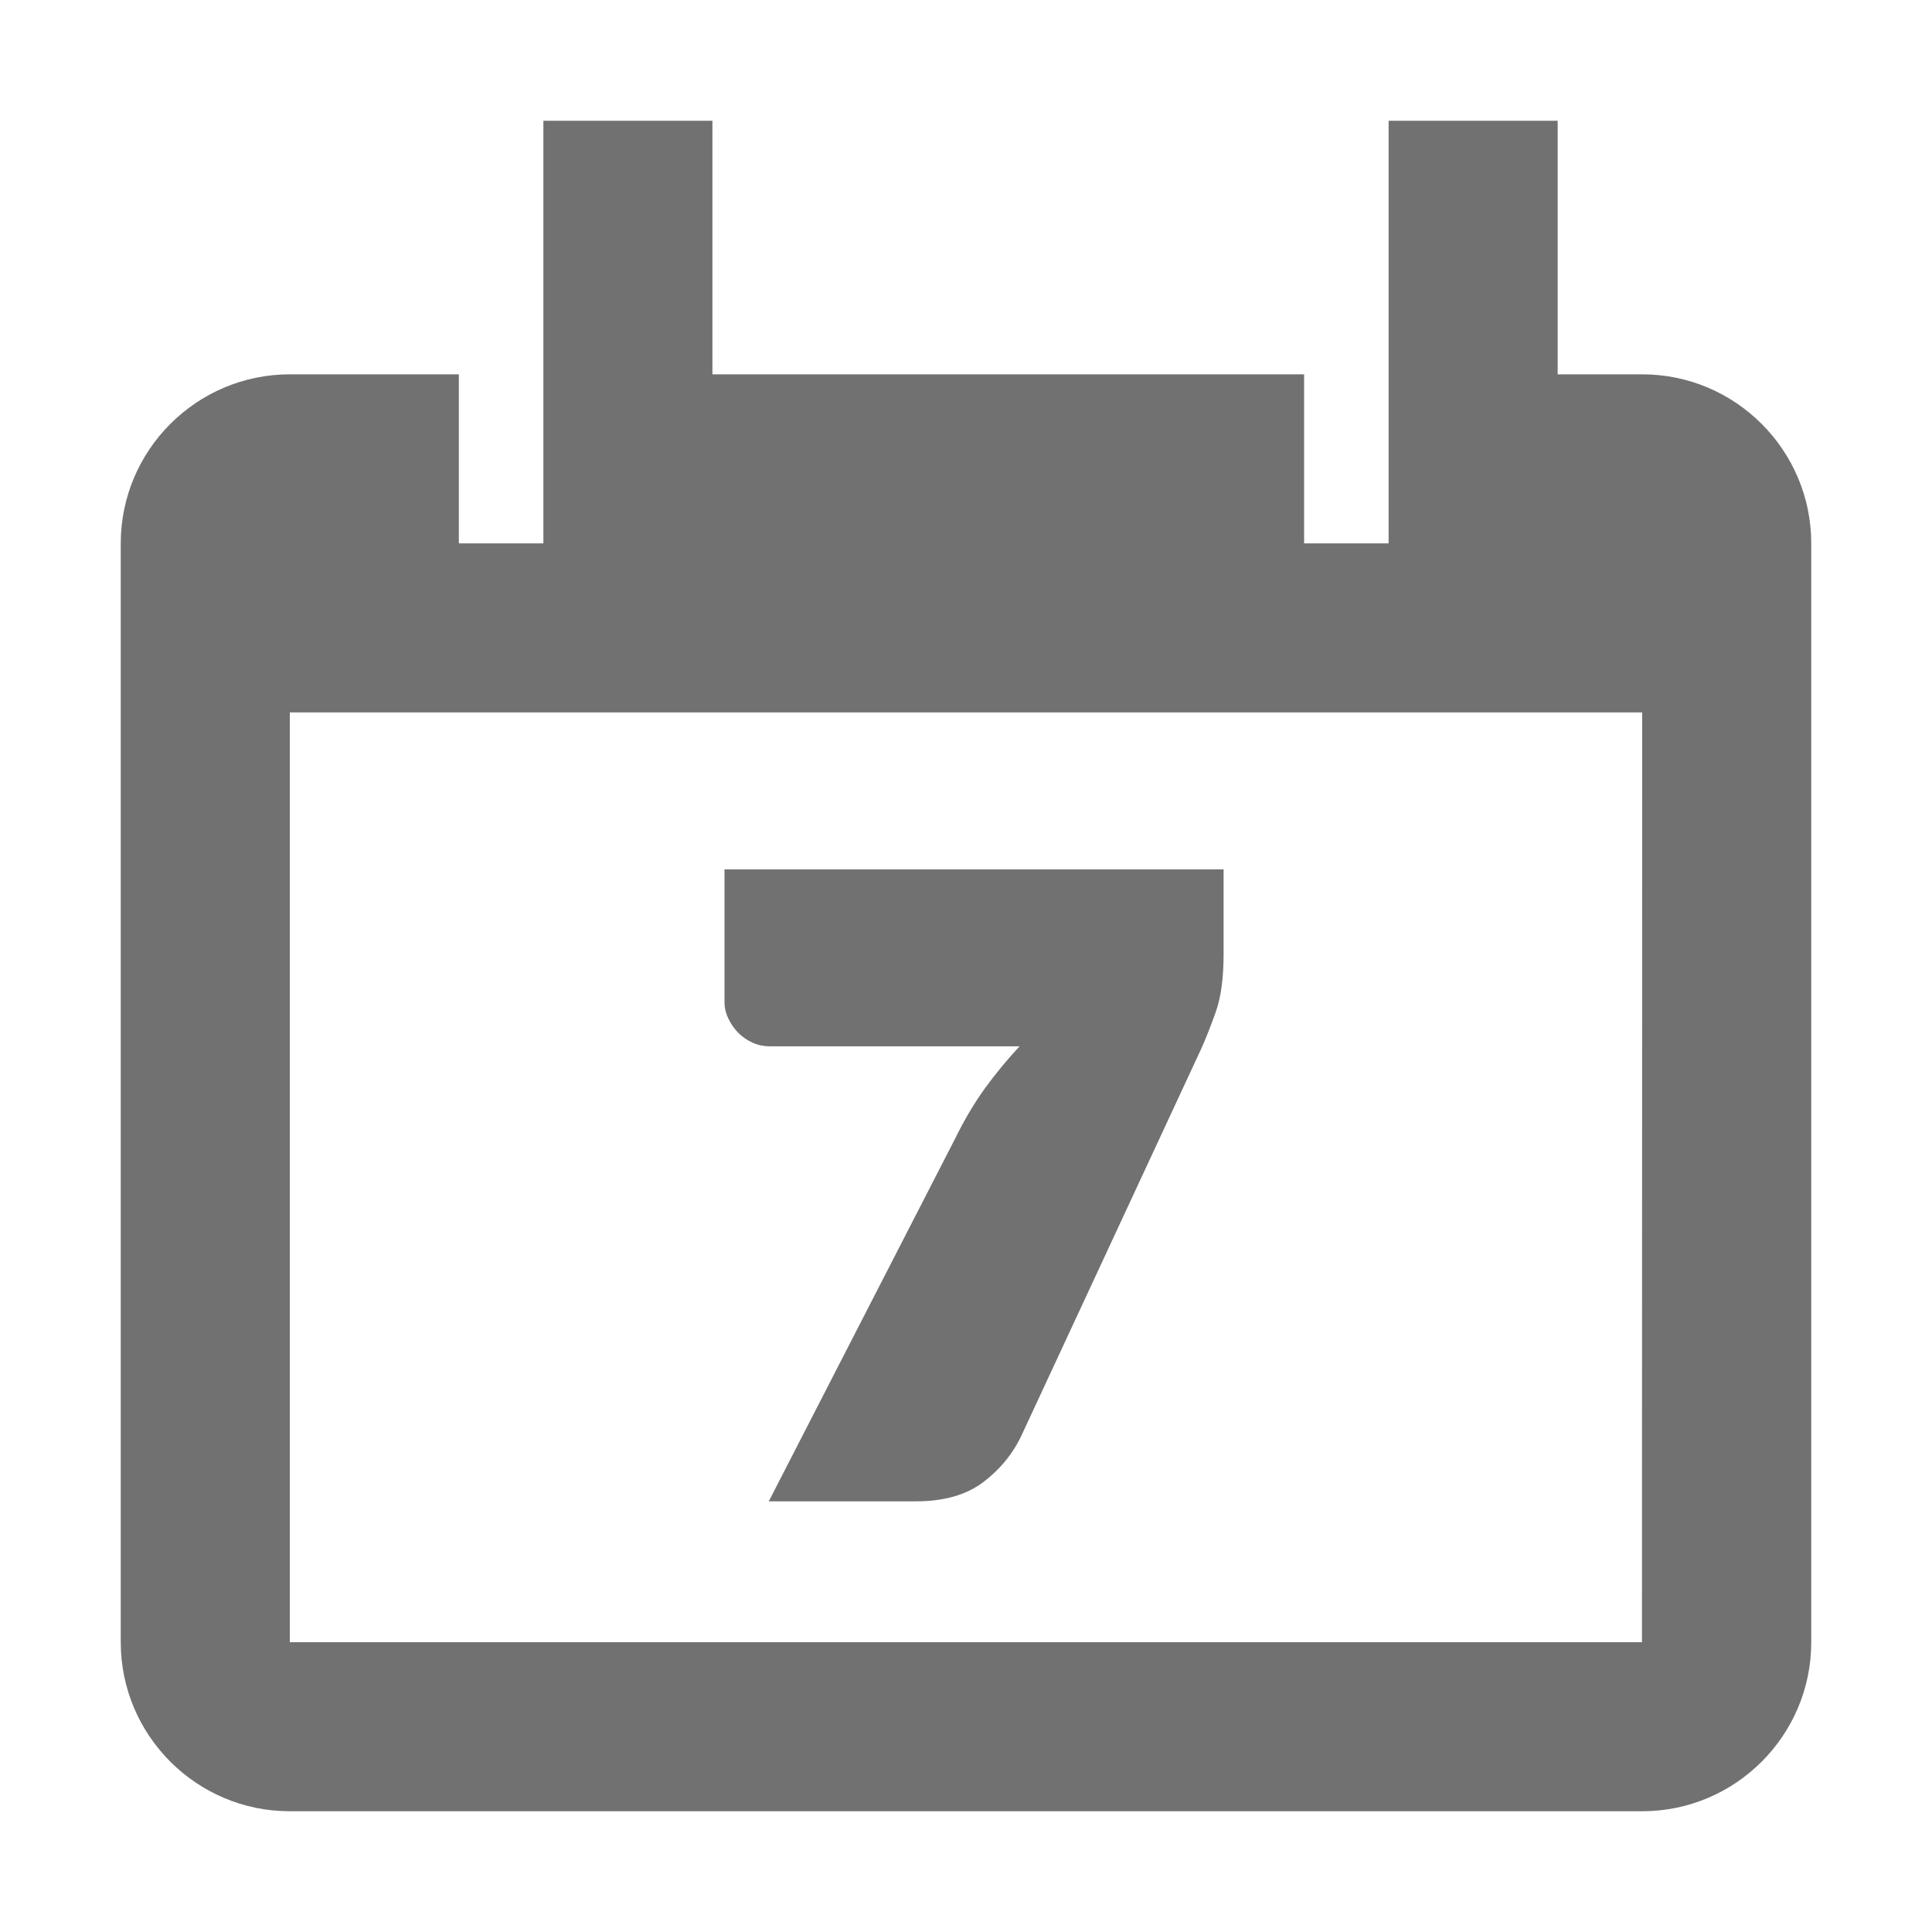
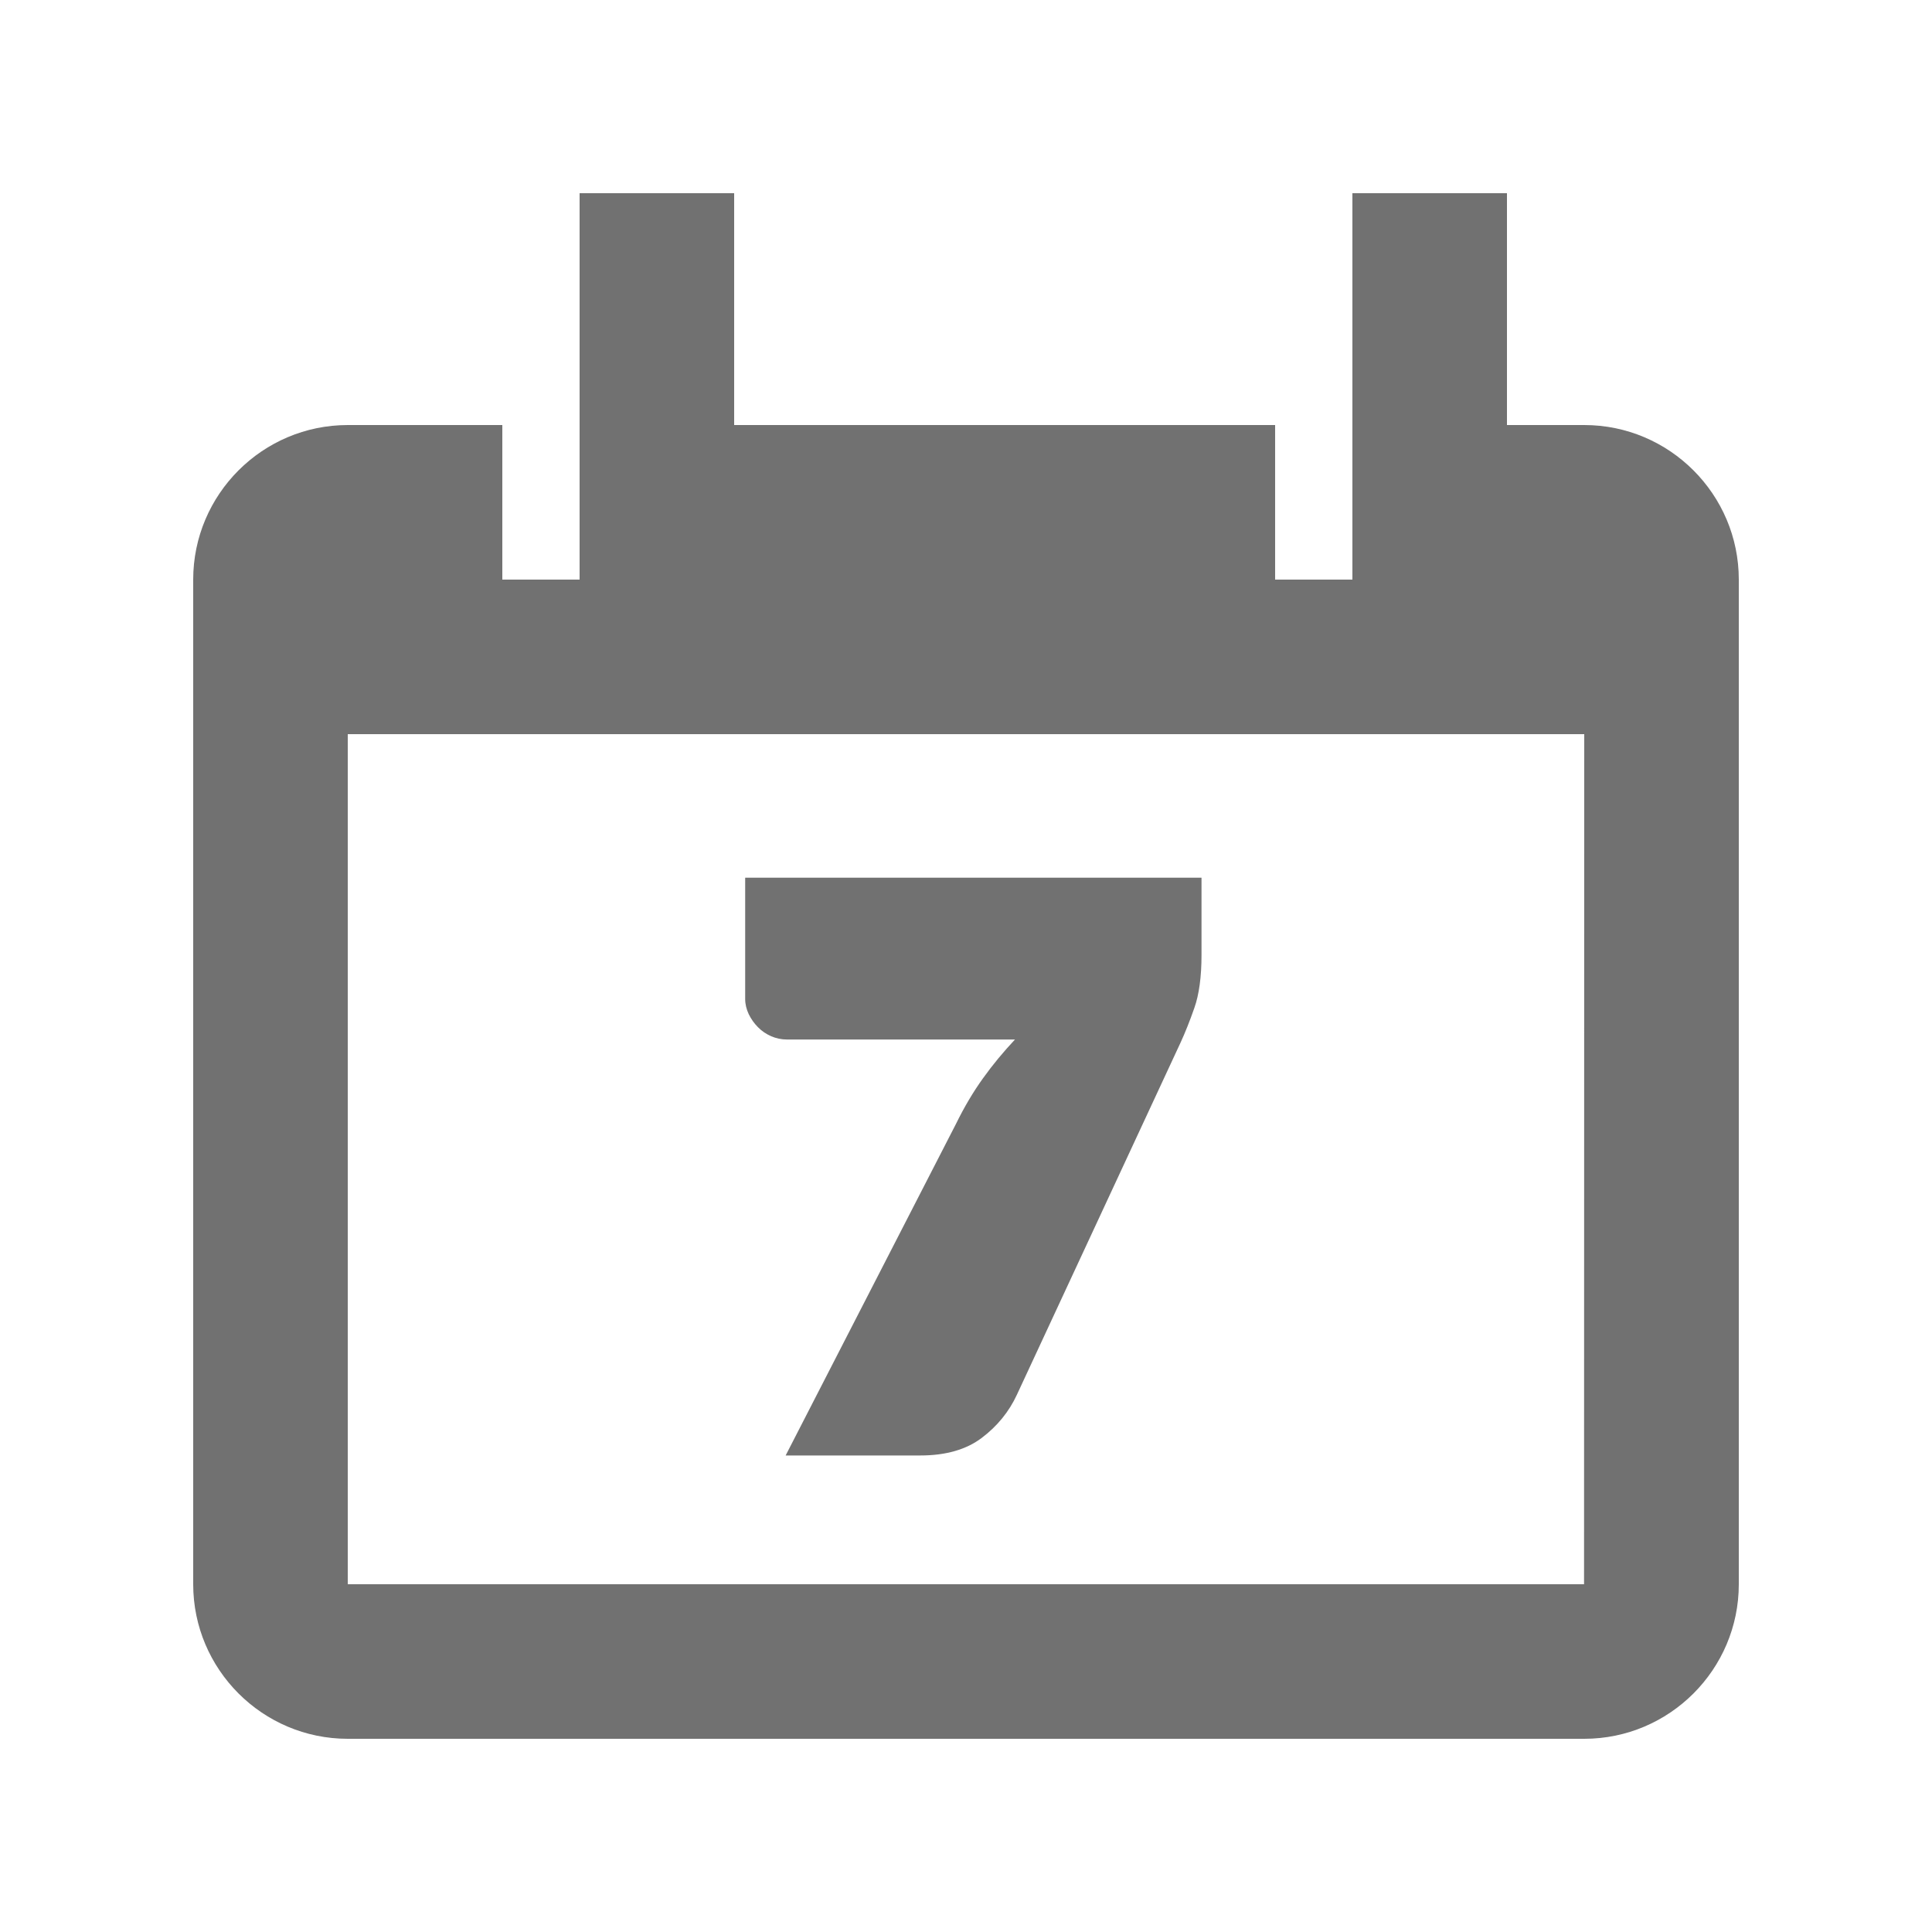
- <svg xmlns="http://www.w3.org/2000/svg" width="24px" height="24px" viewBox="0 0 24 24" version="1.1">
-   <path d="M19.35,4.65 L19.35,1.5 L17.25,1.5 L17.25,6.75 L16.2,6.75 L16.2,4.65 L8.85,4.65 L8.85,1.5 L6.75,1.5 L6.75,6.75 L5.7,6.75 L5.7,4.65 L3.6,4.65 C2.442,4.65 1.5,5.593 1.5,6.75 L1.5,20.4 C1.5,21.558 2.442,22.5 3.6,22.5 L20.4,22.5 C21.558,22.5 22.5,21.558 22.5,20.4 L22.5,6.75 C22.5,5.593 21.558,4.65 20.4,4.65 L19.35,4.65 Z M3.6,20.4 L3.6,8.85 L20.4,8.85 L20.397,20.4 L3.6,20.4 Z M15.2,10.8 L15.2,11.851 C15.2,12.147 15.168,12.387 15.103,12.57 C15.038,12.753 14.976,12.91 14.917,13.039 L12.692,17.826 C12.584,18.057 12.424,18.253 12.214,18.412 C12.003,18.571 11.725,18.65 11.38,18.65 L9.55,18.65 L11.864,14.146 C11.977,13.915 12.1,13.707 12.232,13.524 C12.364,13.341 12.509,13.166 12.665,12.998 L9.567,12.998 C9.491,12.998 9.42,12.984 9.352,12.954 C9.285,12.924 9.225,12.884 9.174,12.833 C9.123,12.782 9.081,12.722 9.049,12.655 C9.016,12.588 9,12.519 9,12.449 L9,10.8 L15.2,10.8 Z" fill-rule="evenodd" fill="#717171" />
+ <svg xmlns="http://www.w3.org/2000/svg" width="20" height="20" viewBox="0 0 20 20" fill="none">
+   <path fill-rule="evenodd" clip-rule="evenodd" d="M15.6 4.4V2H14V6H13.2V4.4H7.6V2H6V6H5.2V4.4H3.6C2.718 4.4 2 5.118 2 6V16.4C2 17.282 2.718 18 3.6 18H16.4C17.282 18 18 17.282 18 16.4V6C18 5.118 17.282 4.4 16.4 4.4H15.6ZM3.6 16.4V7.6H16.4L16.398 16.4H3.6ZM12.438 9.086V9.886C12.438 10.112 12.413 10.295 12.364 10.434C12.315 10.574 12.267 10.693 12.222 10.791L10.527 14.438C10.445 14.615 10.323 14.764 10.163 14.885C10.003 15.006 9.791 15.067 9.527 15.067H8.133L9.896 11.635C9.982 11.459 10.076 11.301 10.177 11.161C10.277 11.021 10.388 10.888 10.507 10.761H8.146C8.089 10.761 8.034 10.749 7.983 10.727C7.931 10.704 7.886 10.674 7.847 10.634C7.808 10.595 7.776 10.55 7.751 10.499C7.727 10.448 7.714 10.395 7.714 10.342V9.086H12.438Z" fill="#717171" />
</svg>
